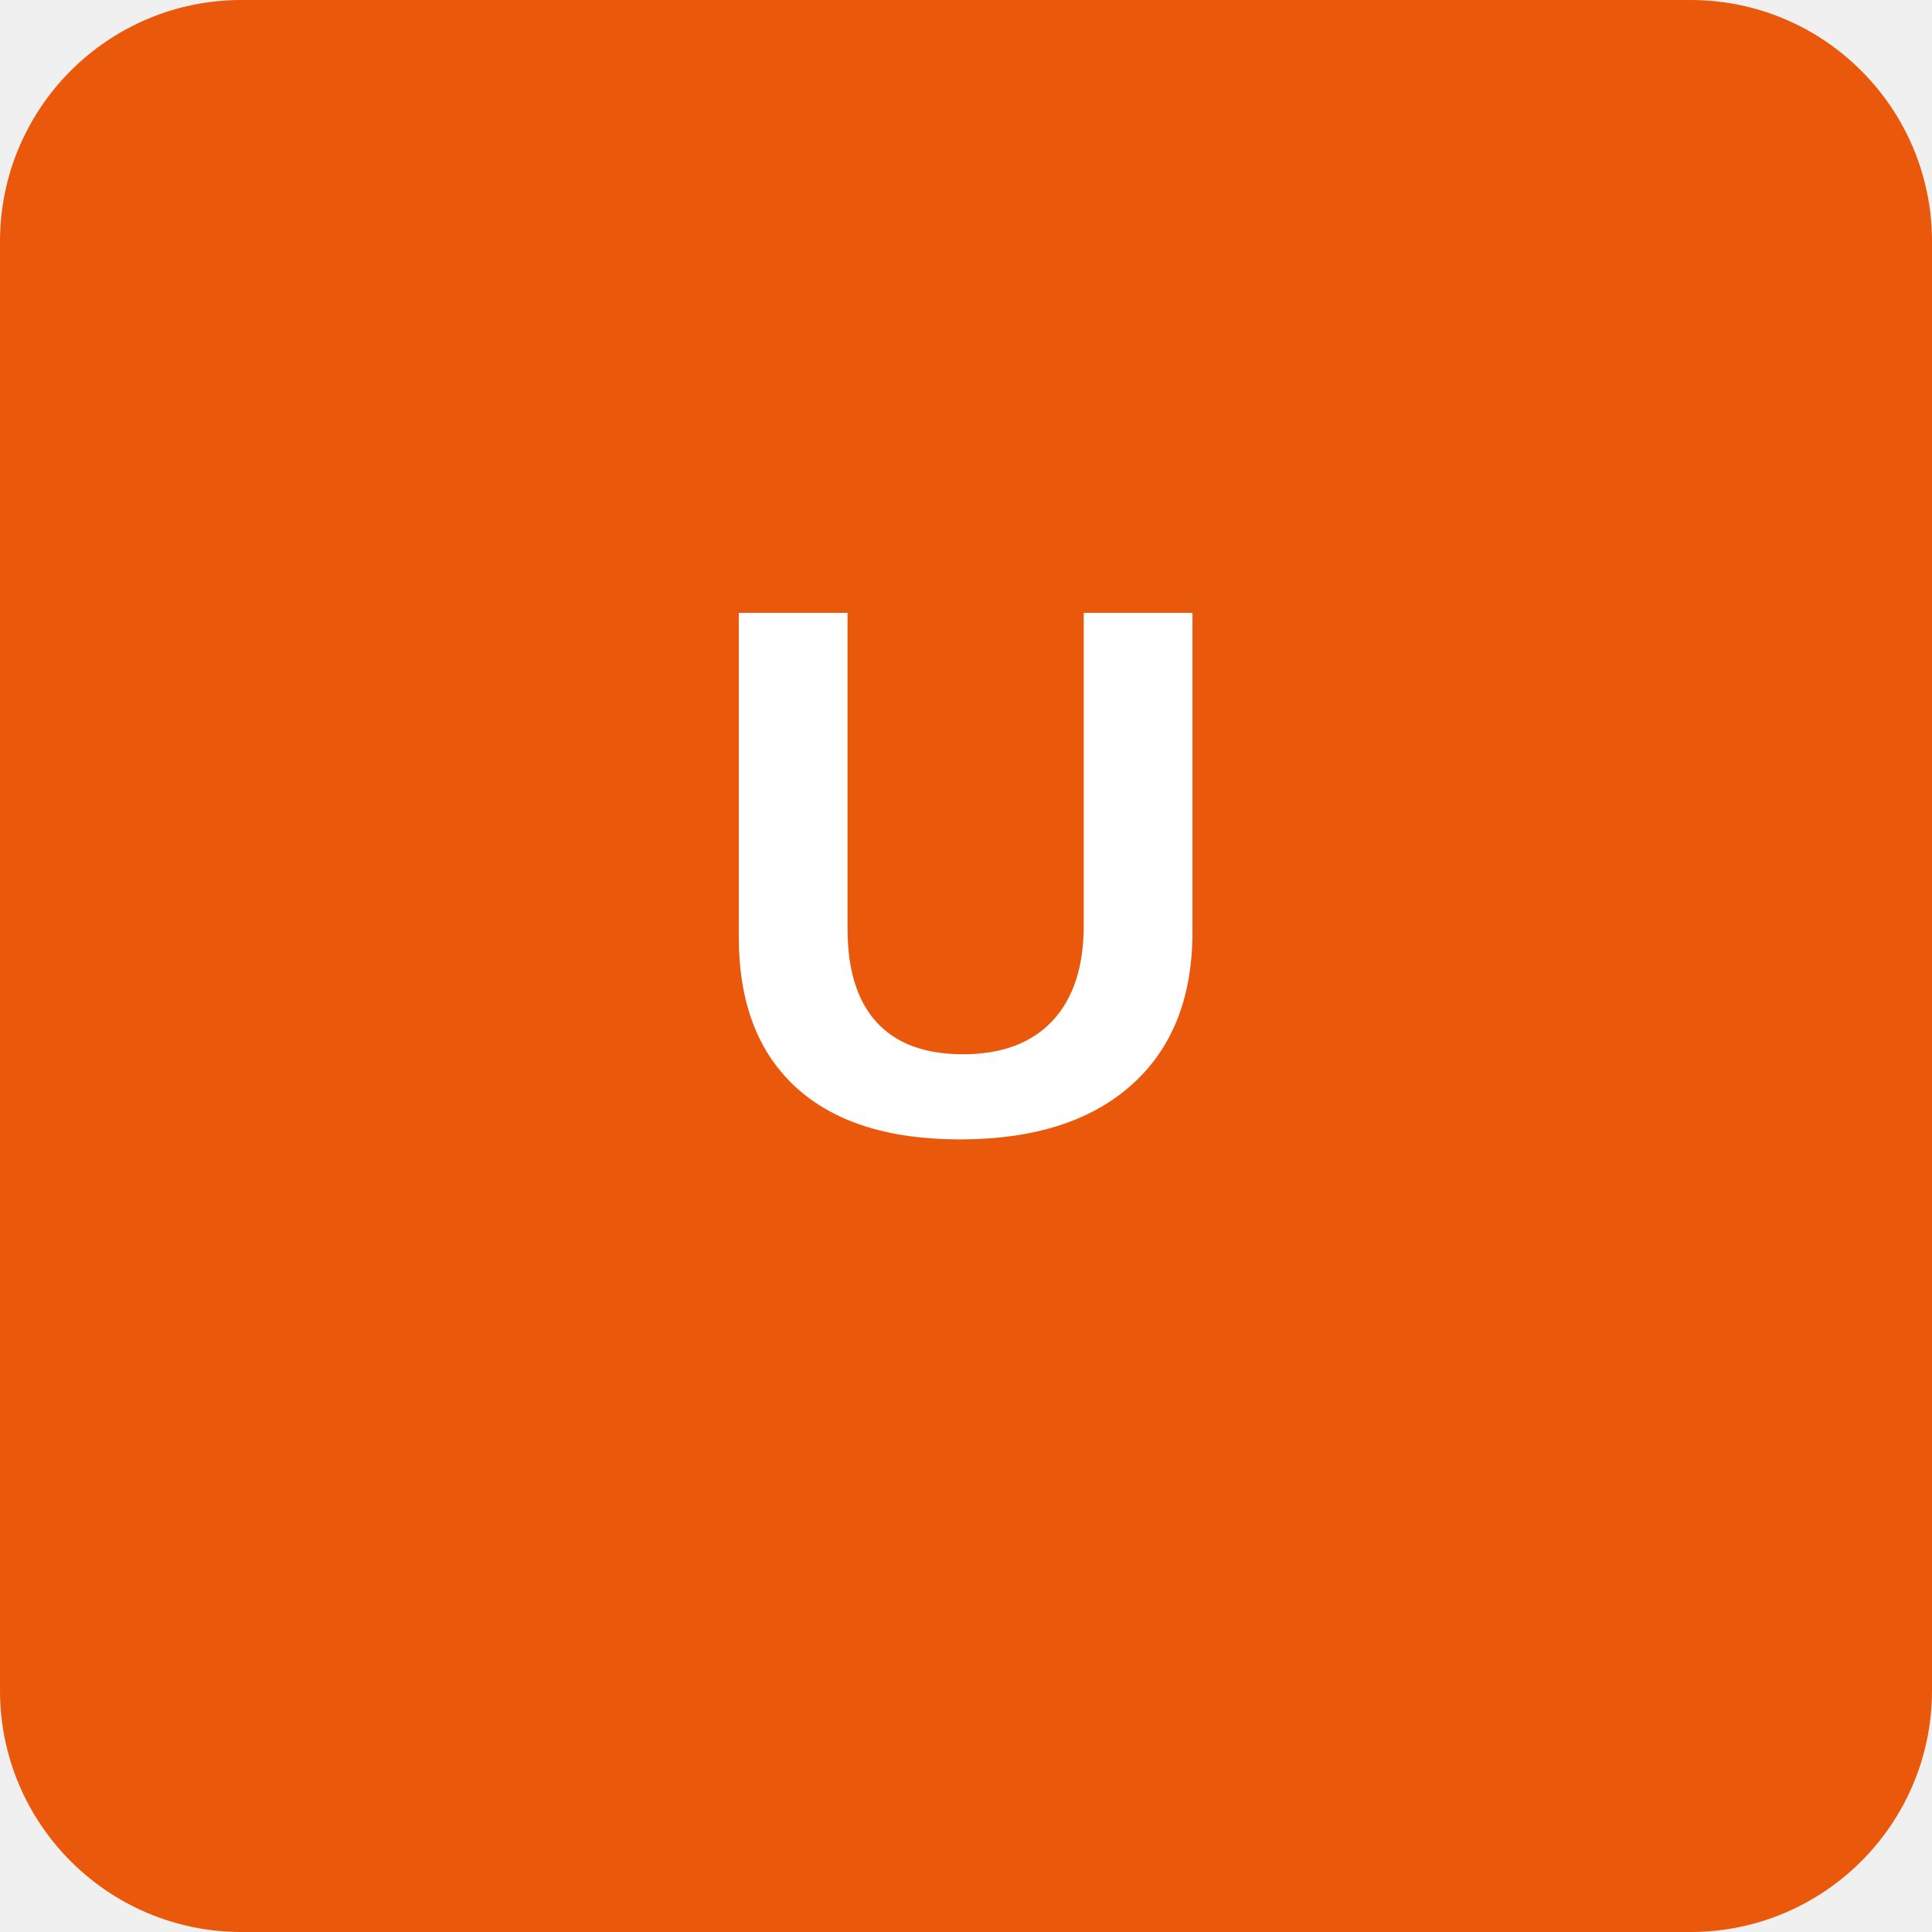
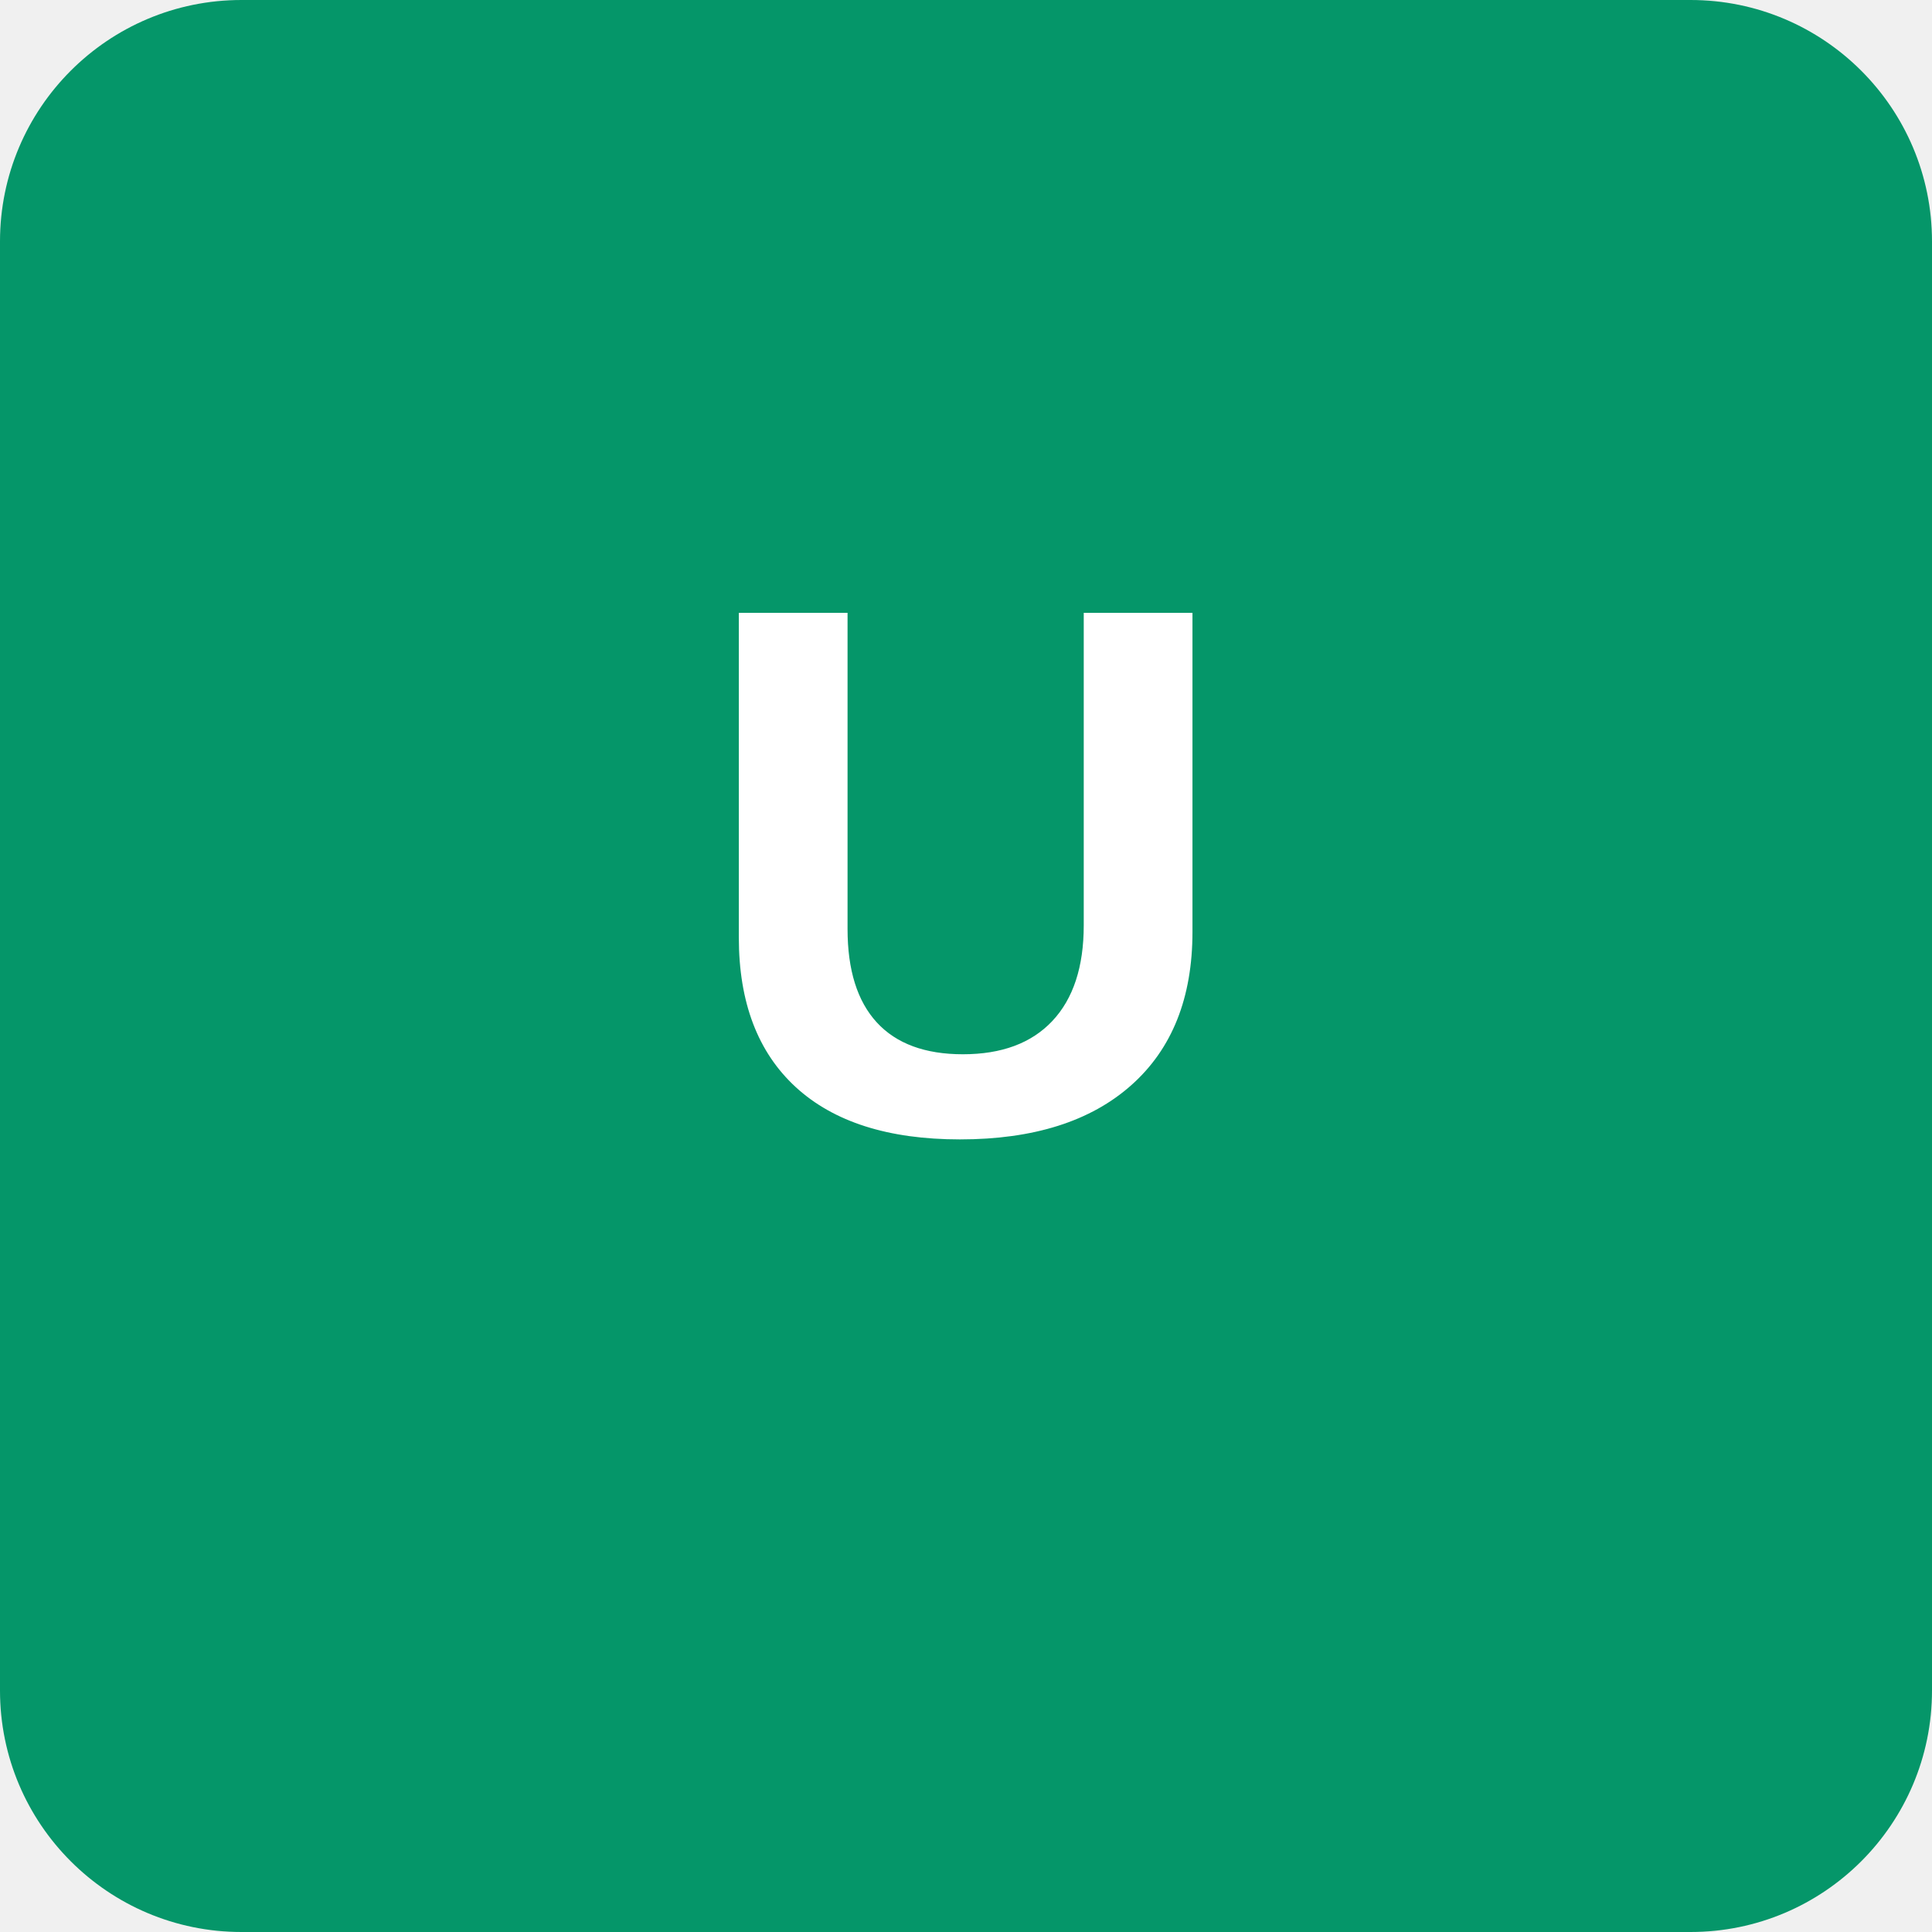
<svg xmlns="http://www.w3.org/2000/svg" viewBox="0 0 512 512">
-   <rect width="512" height="512" fill="#ea580c" rx="64" />
+   <rect width="512" height="512" fill="#059669" rx="64" />
  <text x="256" y="300" font-family="Arial,sans-serif" font-size="200" font-weight="bold" fill="white" text-anchor="middle">U</text>
</svg>
